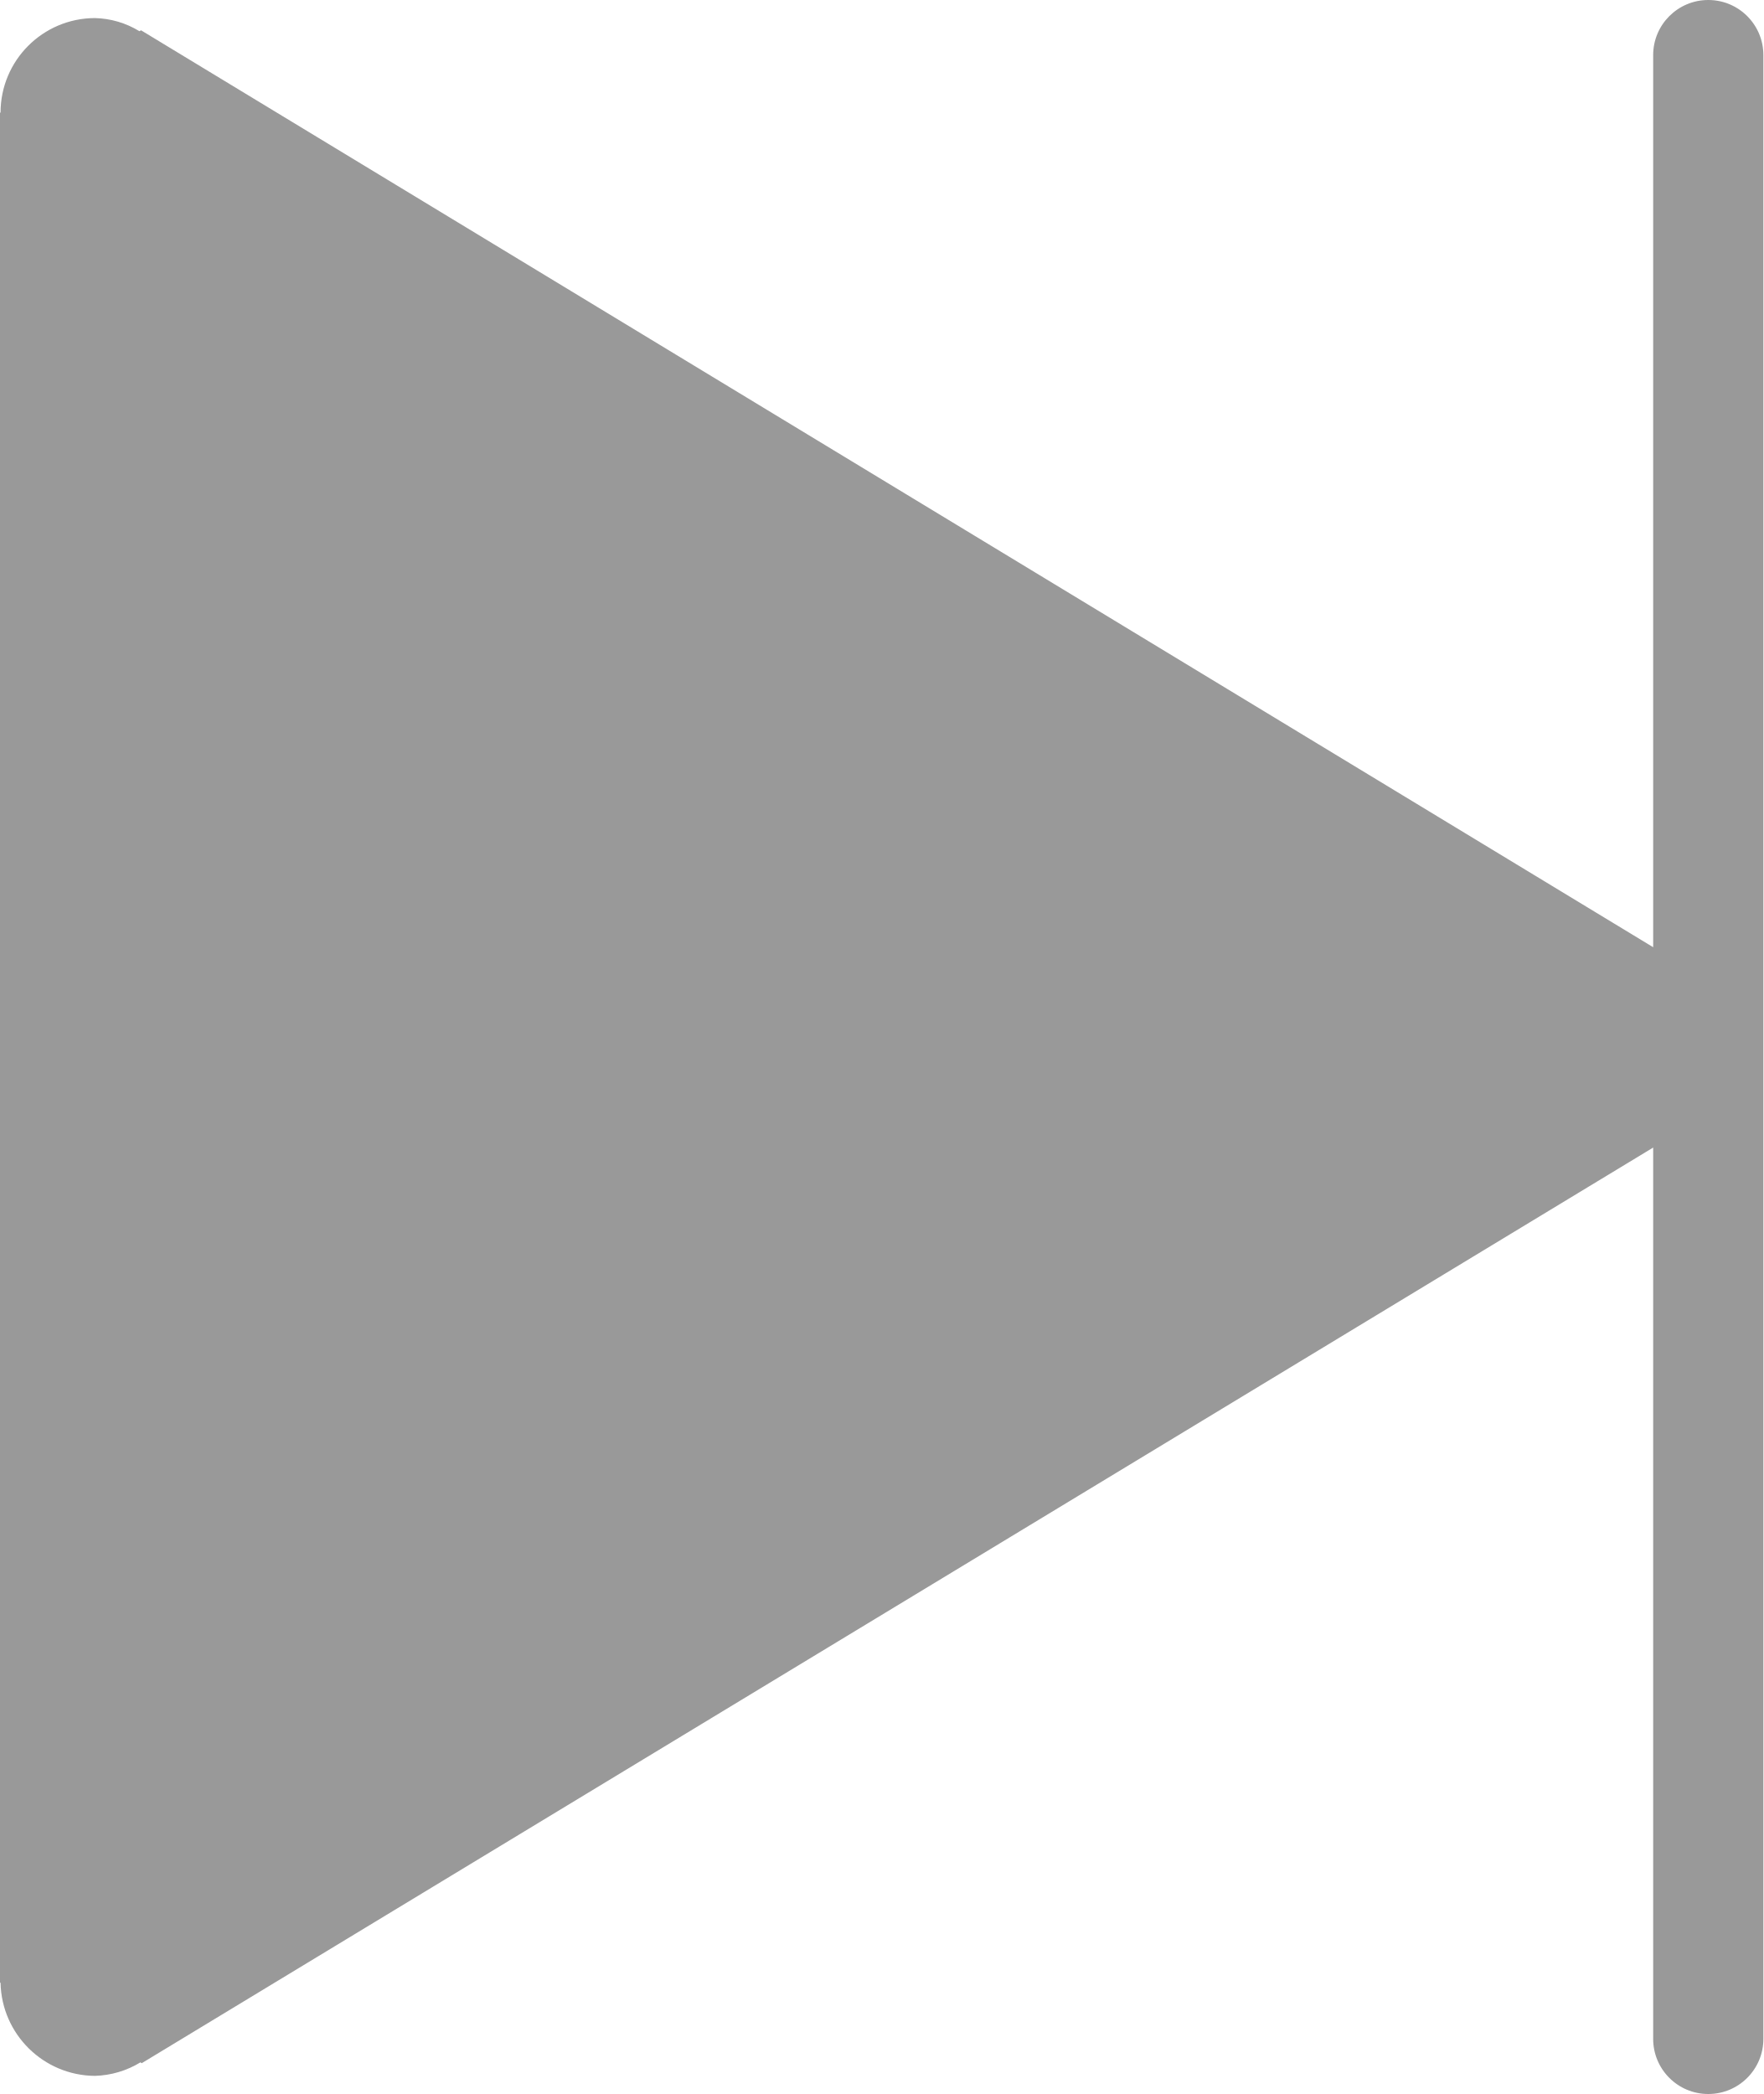
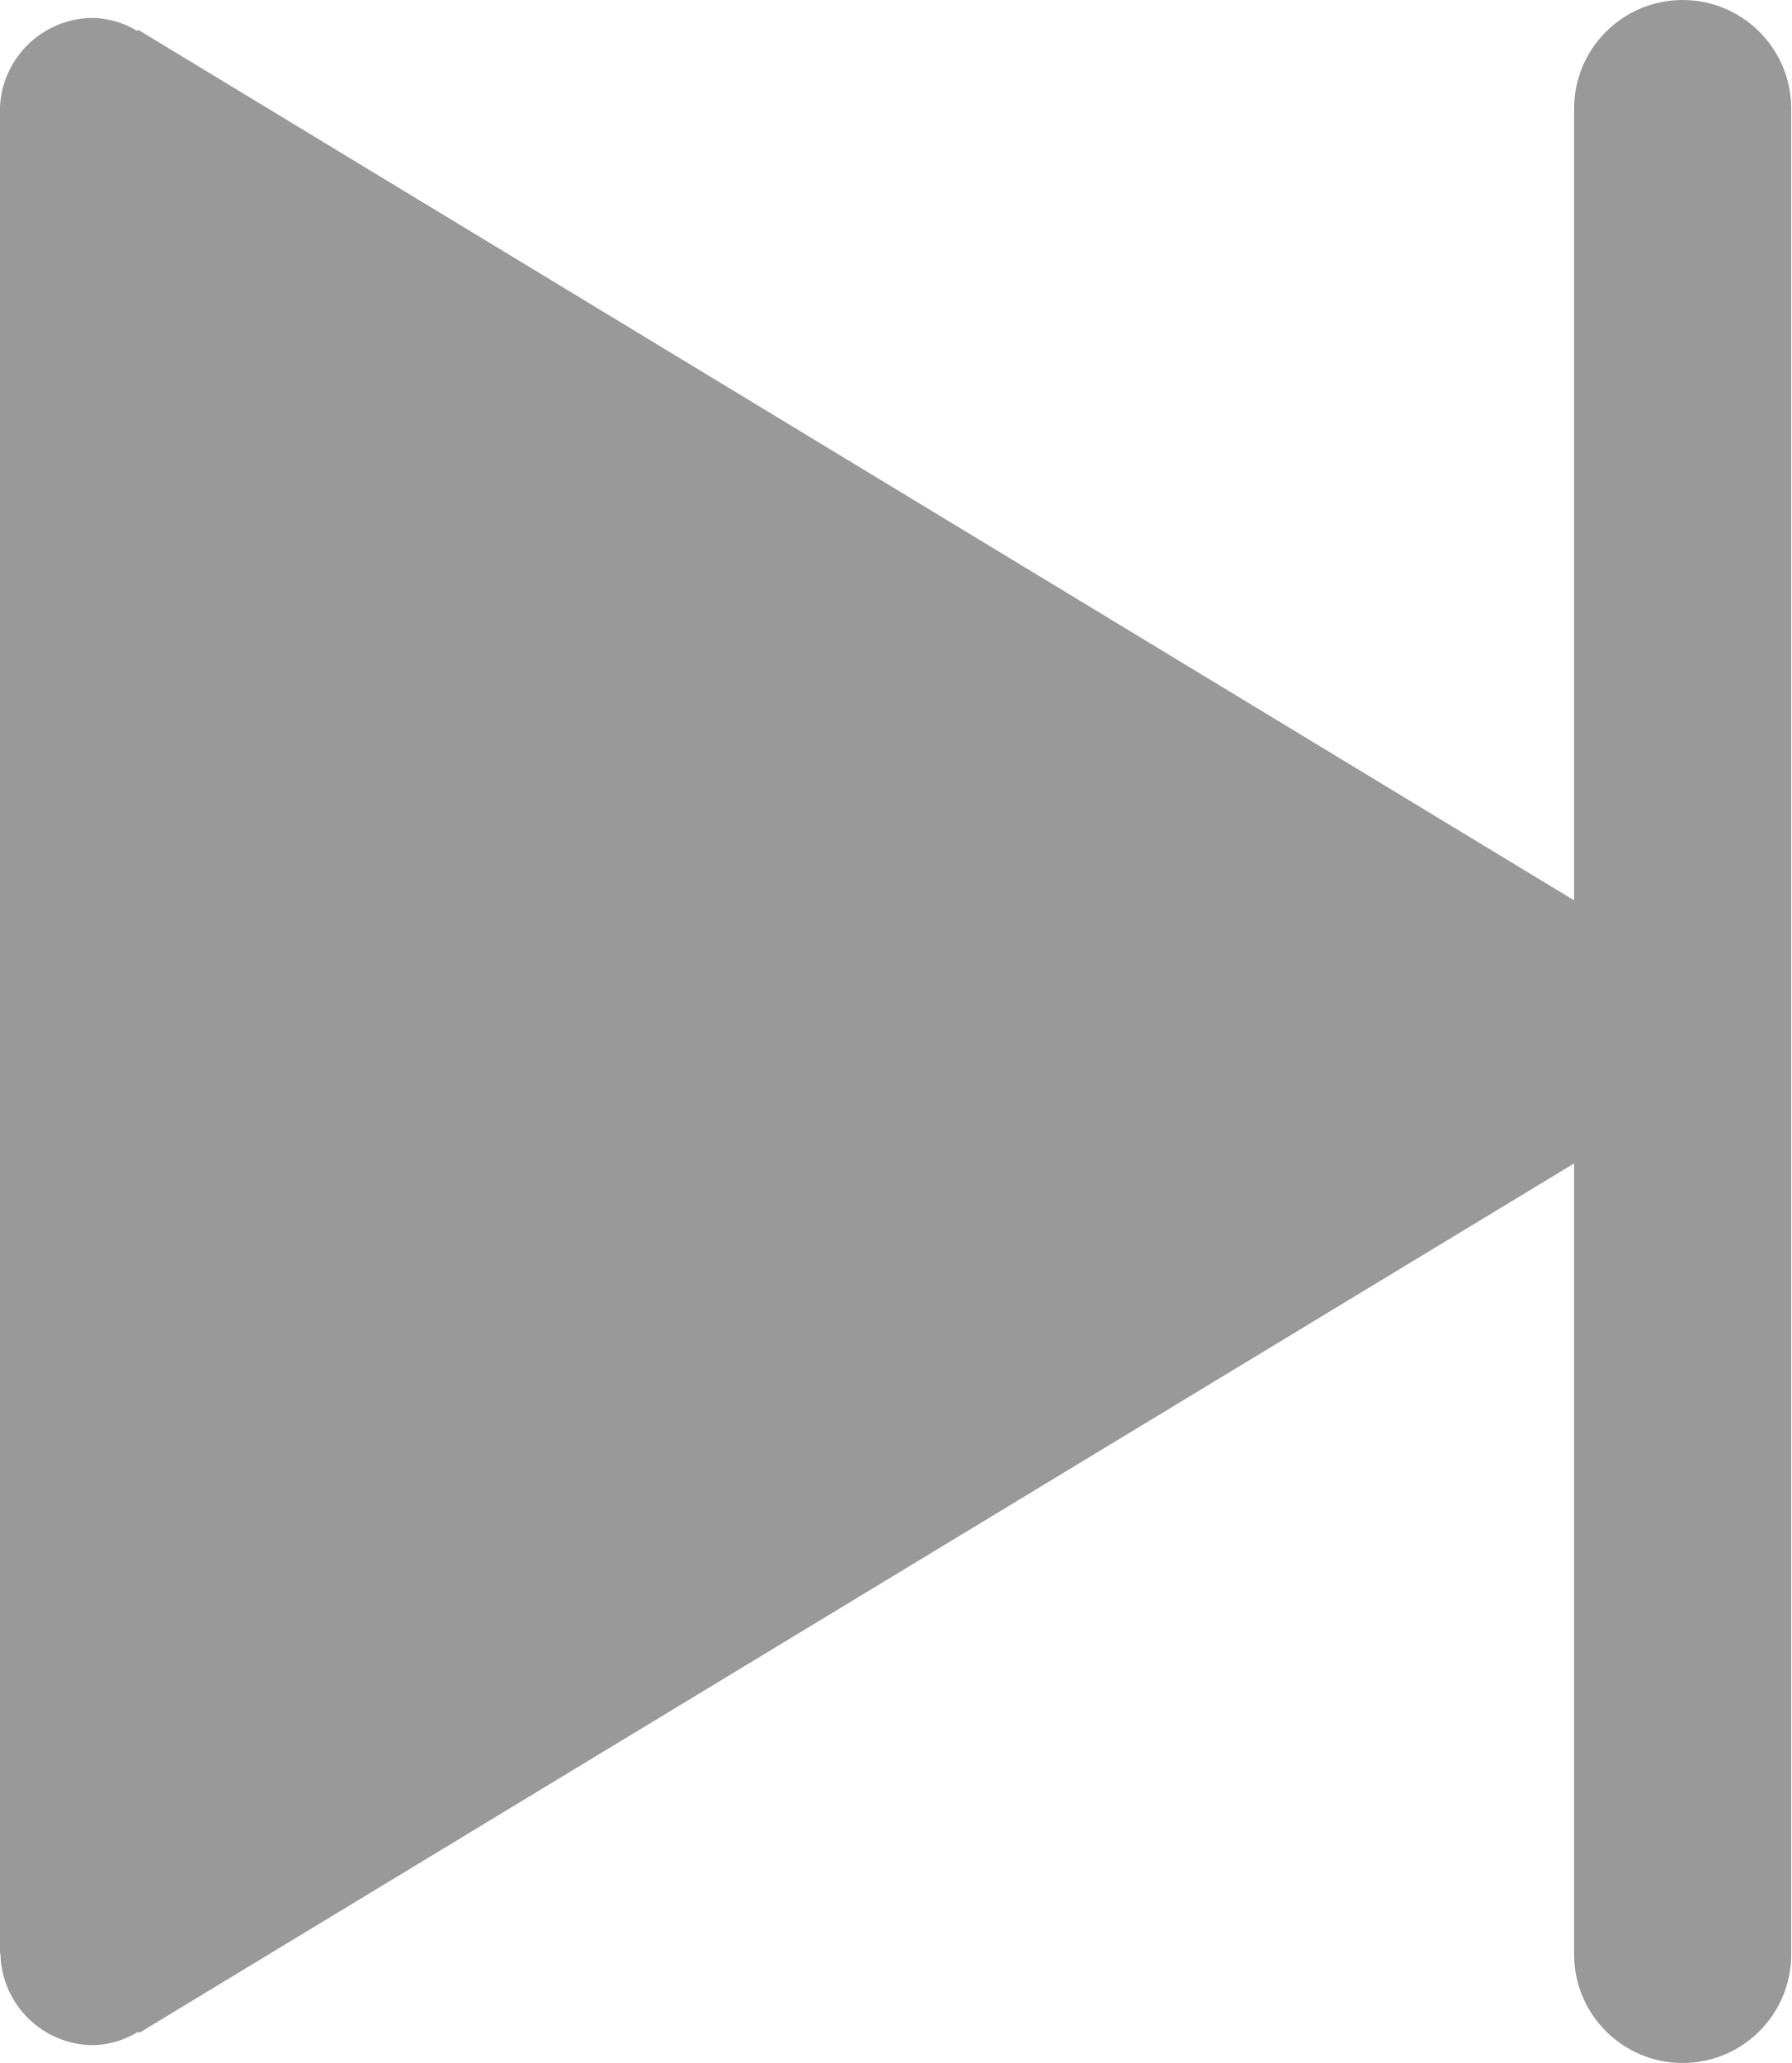
- <svg xmlns="http://www.w3.org/2000/svg" width="32" height="38" viewBox="0 0 32 38">
+ <svg xmlns="http://www.w3.org/2000/svg" width="33" height="38" viewBox="0 0 33 38">
  <defs>
    <style>
      .cls-1 {
        fill: #999;
        fill-rule: evenodd;
      }
    </style>
  </defs>
-   <path id="Play_Icon_拷贝_4" data-name="Play / Icon 拷贝 4" class="cls-1" d="M1403.01,418.984a1.726,1.726,0,0,0,1.71,1.687,1.679,1.679,0,0,0,.83-0.246l0.02,0.017L1433,403.825V420a1,1,0,0,0,2,0V384a1,1,0,0,0-2,0v16.189l-27.44-16.639-0.03.016a1.619,1.619,0,0,0-.81-0.238,1.716,1.716,0,0,0-1.71,1.716l-0.01,0v33.932Z" transform="translate(-1403 -383)" />
+   <path id="Play_Icon_拷贝_3" data-name="Play / Icon 拷贝 3" class="cls-1" d="M680,396a2,2,0,0,1-2-2V379.43l-26.43,16.012-0.028-.016a1.648,1.648,0,0,1-.828.246,1.718,1.718,0,0,1-1.706-1.688l-0.01,0V360.046l0,0a1.72,1.72,0,0,1,1.711-1.716,1.649,1.649,0,0,1,.816.237l0.026-.015L678,374.584V360a2,2,0,0,1,4,0v34A2,2,0,0,1,680,396Z" transform="translate(-649 -358)" />
</svg>
